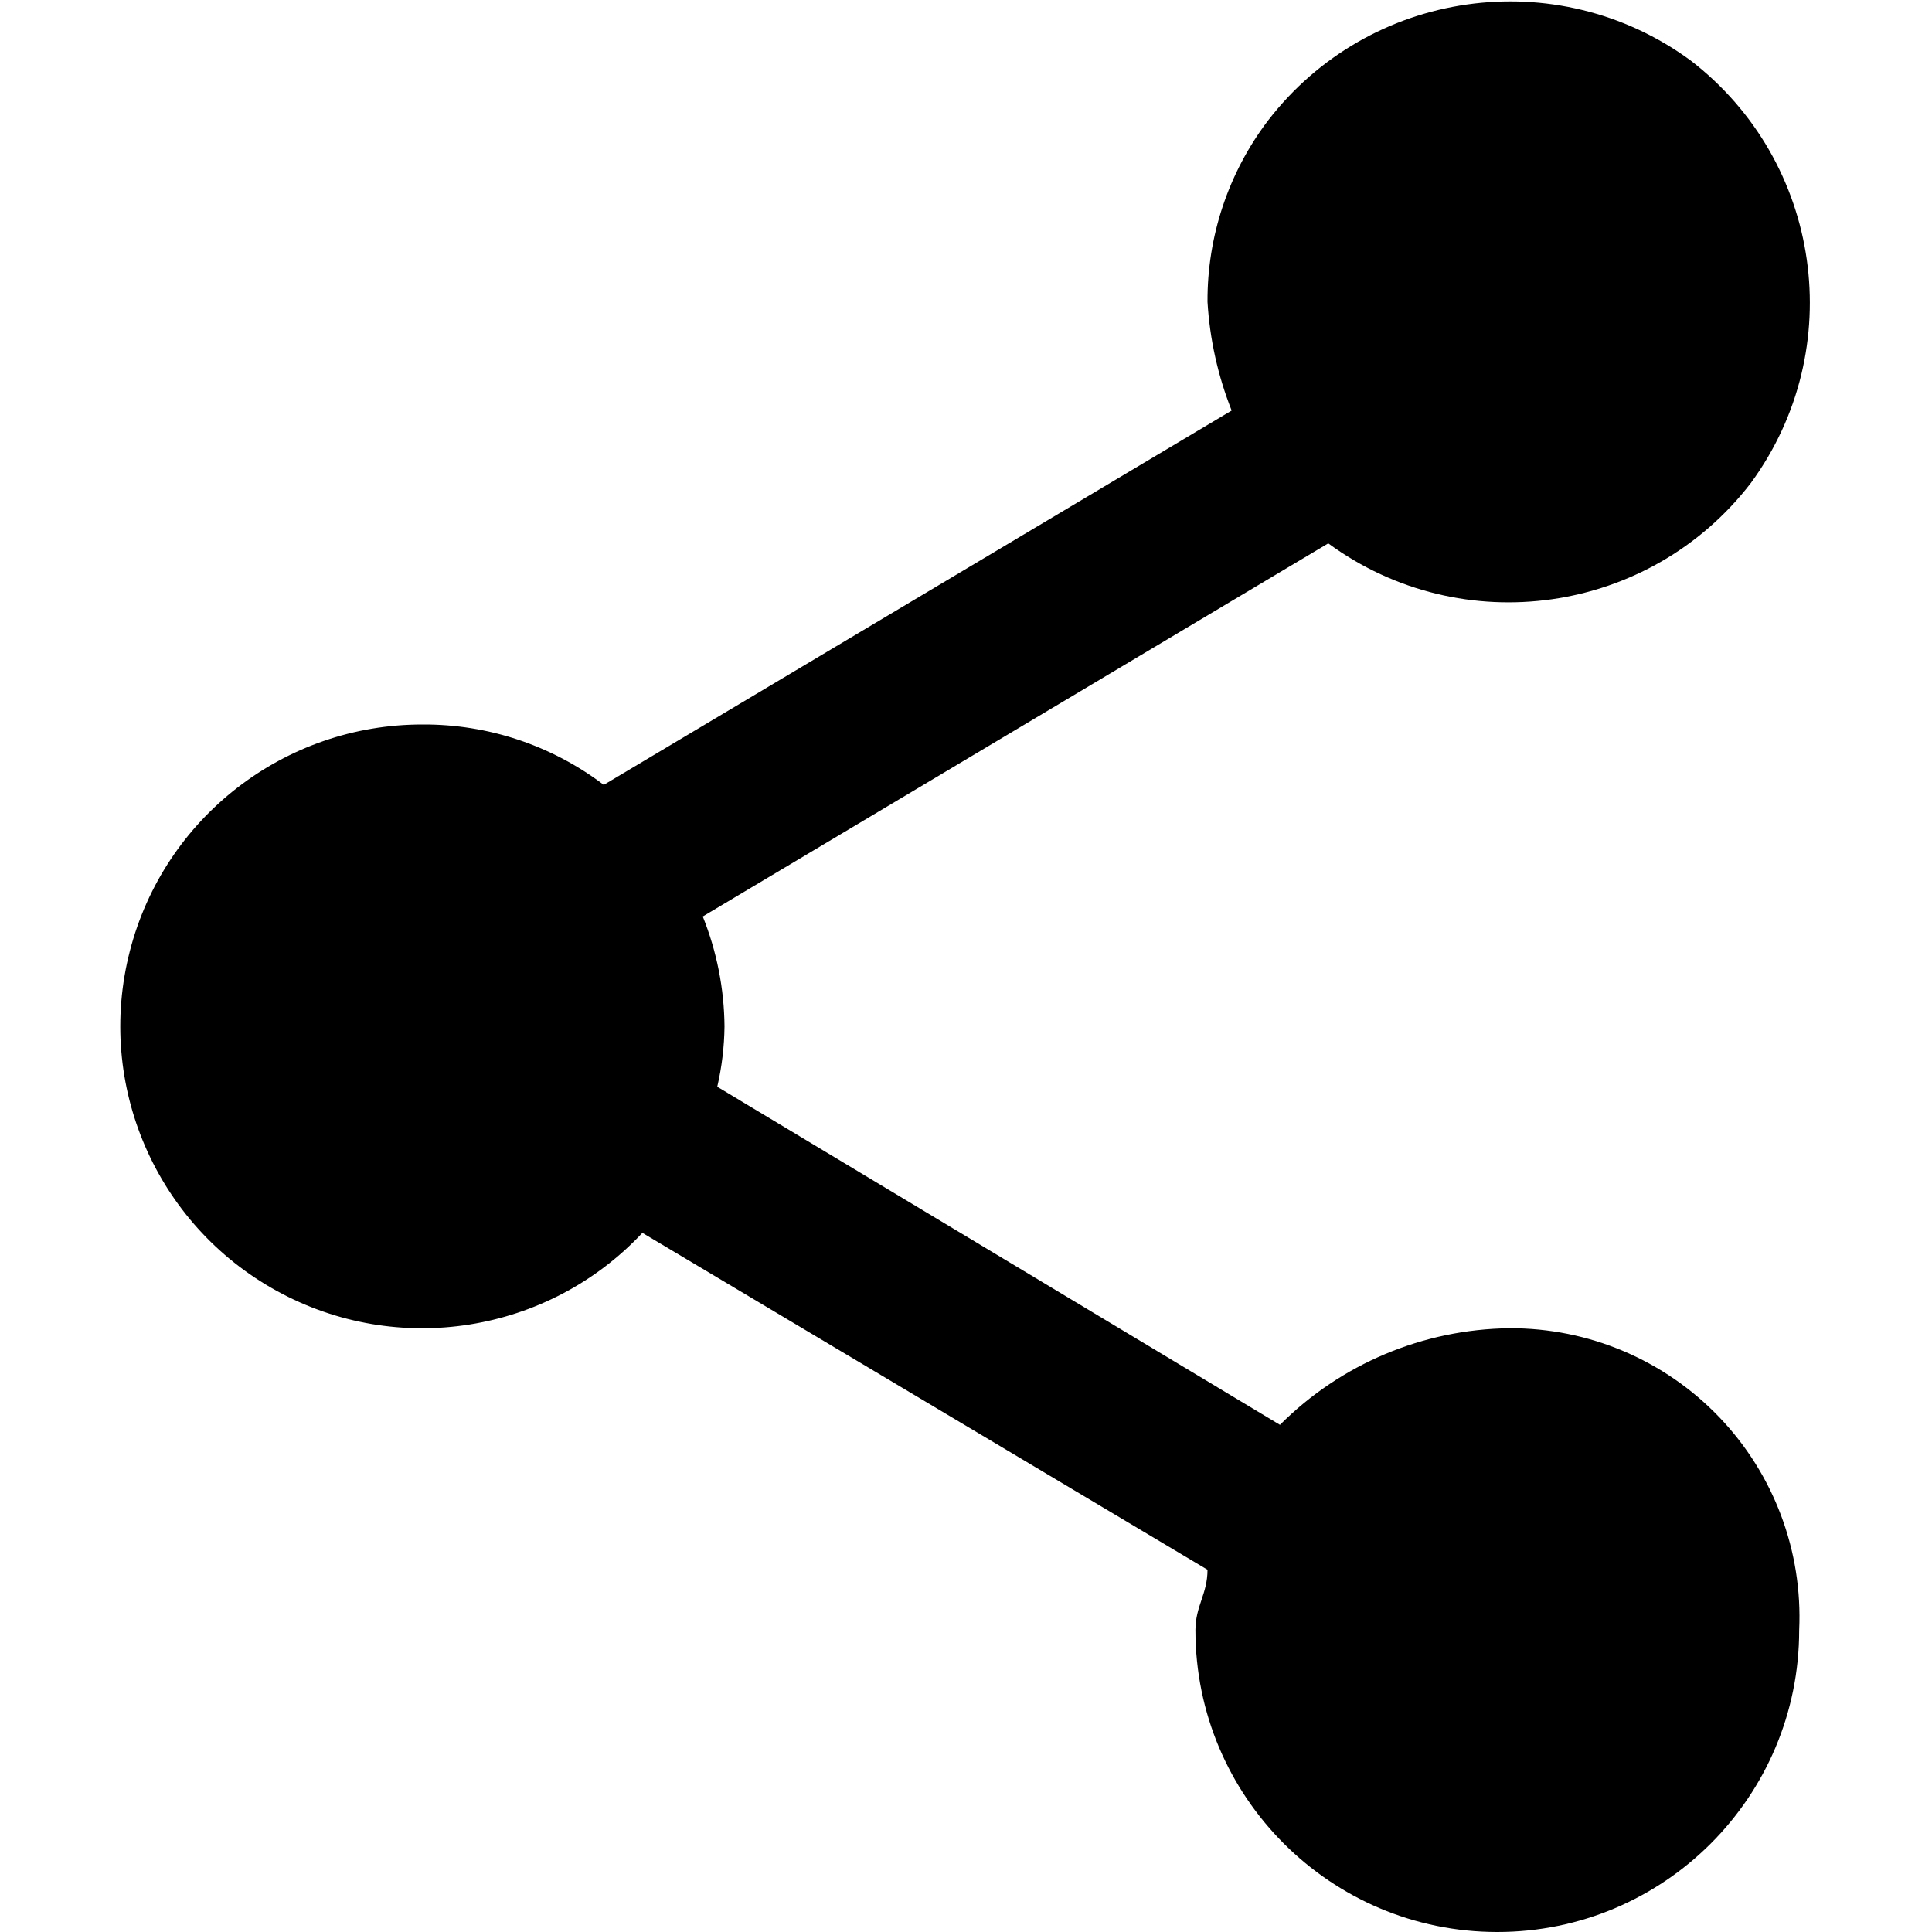
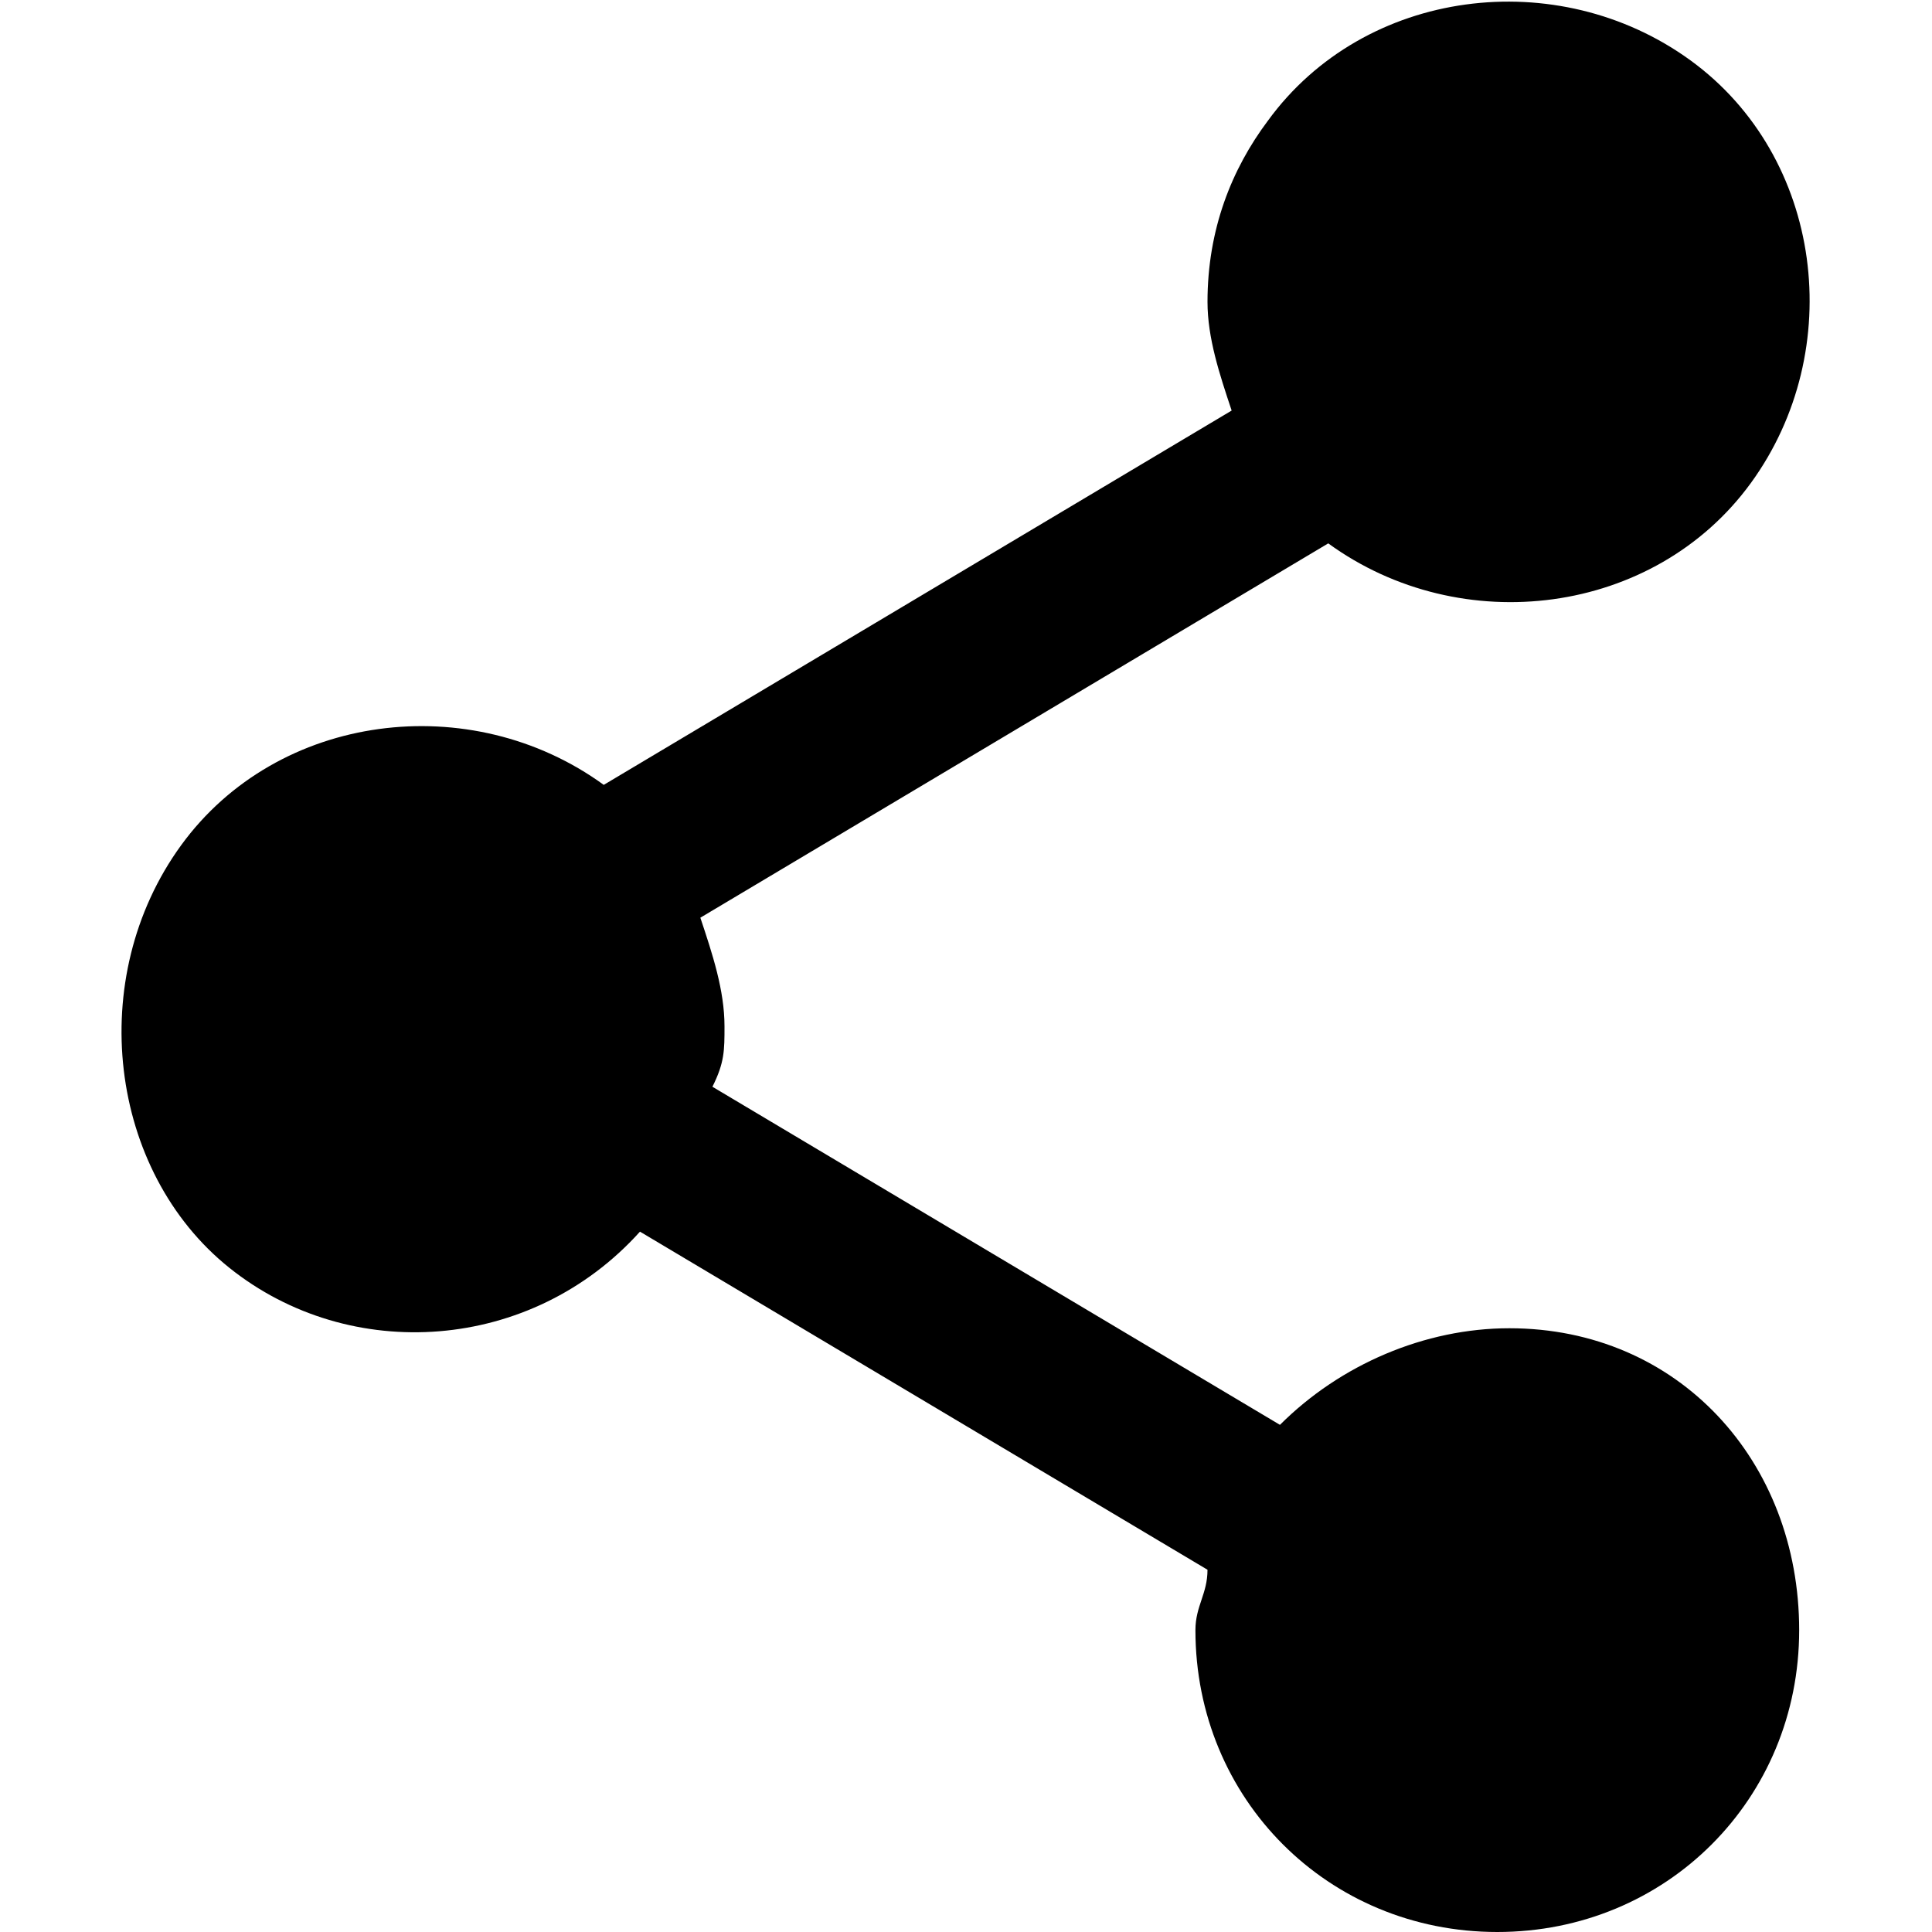
- <svg xmlns="http://www.w3.org/2000/svg" id="assets" width="16" height="16" viewBox="0 0 16 16">
-   <path d="M12.5,11a2.73,2.73,0,0,0-1.9.8L5.94,9A2.33,2.33,0,0,0,6,8.5a2.5,2.5,0,0,0-.18-.91L11,4.5A2.53,2.53,0,0,0,14.5,4,2.53,2.53,0,0,0,14,.5a2.53,2.53,0,0,0-3.5.5A2.46,2.46,0,0,0,10,2.5a2.92,2.92,0,0,0,.2.9L5,6.5l0,0A2.46,2.46,0,0,0,3.5,6a2.5,2.5,0,1,0,1.82,4.21L10,13c0,.2-.1.3-.1.5a2.5,2.5,0,0,0,5,0A2.39,2.39,0,0,0,12.5,11Z" />
+ <svg xmlns="http://www.w3.org/2000/svg" version="1.1" id="Layer_1" x="0px" y="0px" viewBox="0 0 16 16" style="enable-background:new 0 0 16 16;" xml:space="preserve">
+   <g id="assets">
+     <g id="Layer_202">
+       <path d="M10,2.5c0,0.3,0.1,0.6,0.2,0.9L5,6.5C3.9,5.7,2.3,5.9,1.5,7s-0.6,2.7,0.4,3.5c1,0.8,2.5,0.7,3.4-0.3l4.7,2.8    c0,0.2-0.1,0.3-0.1,0.5c0,1.4,1.1,2.5,2.5,2.5s2.5-1.1,2.5-2.5S13.9,11,12.5,11c-0.7,0-1.4,0.3-1.9,0.8L5.9,9C6,8.8,6,8.7,6,8.5    c0-0.3-0.1-0.6-0.2-0.9L11,4.5c1.1,0.8,2.7,0.6,3.5-0.5s0.6-2.7-0.5-3.5S11.3-0.1,10.5,1C10.2,1.4,10,1.9,10,2.5L10,2.5z" />
+     </g>
+   </g>
</svg>
